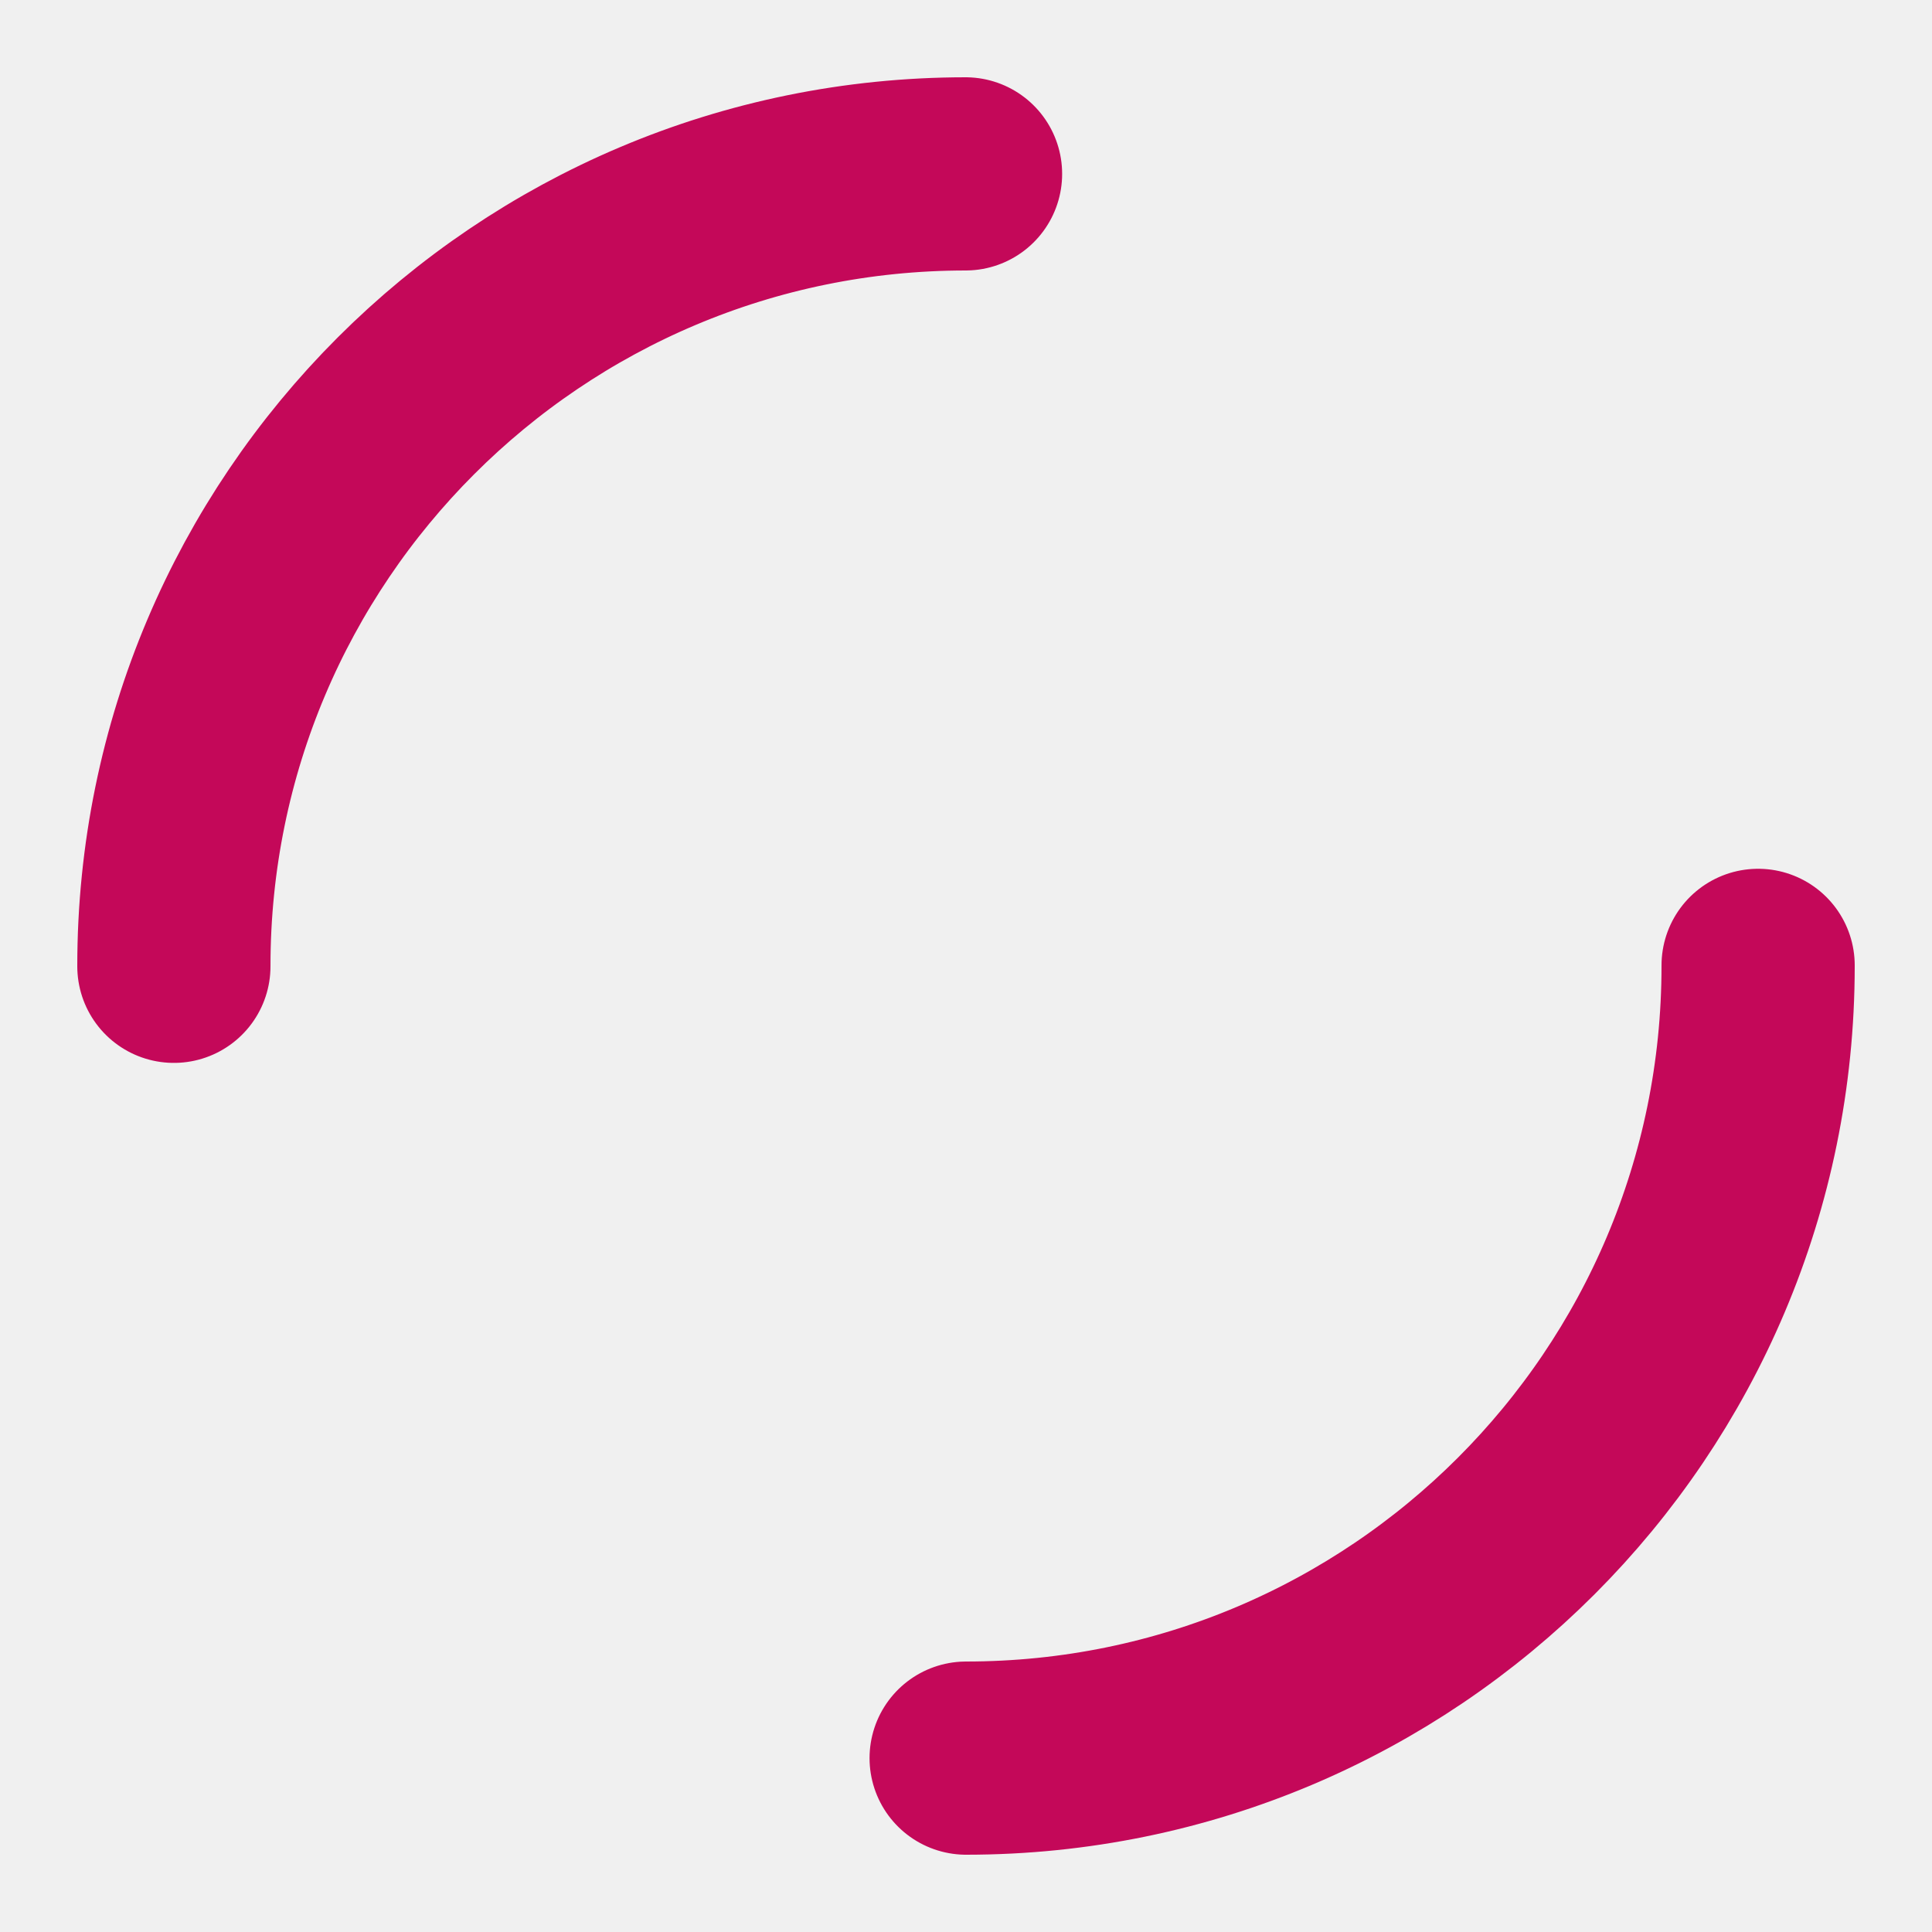
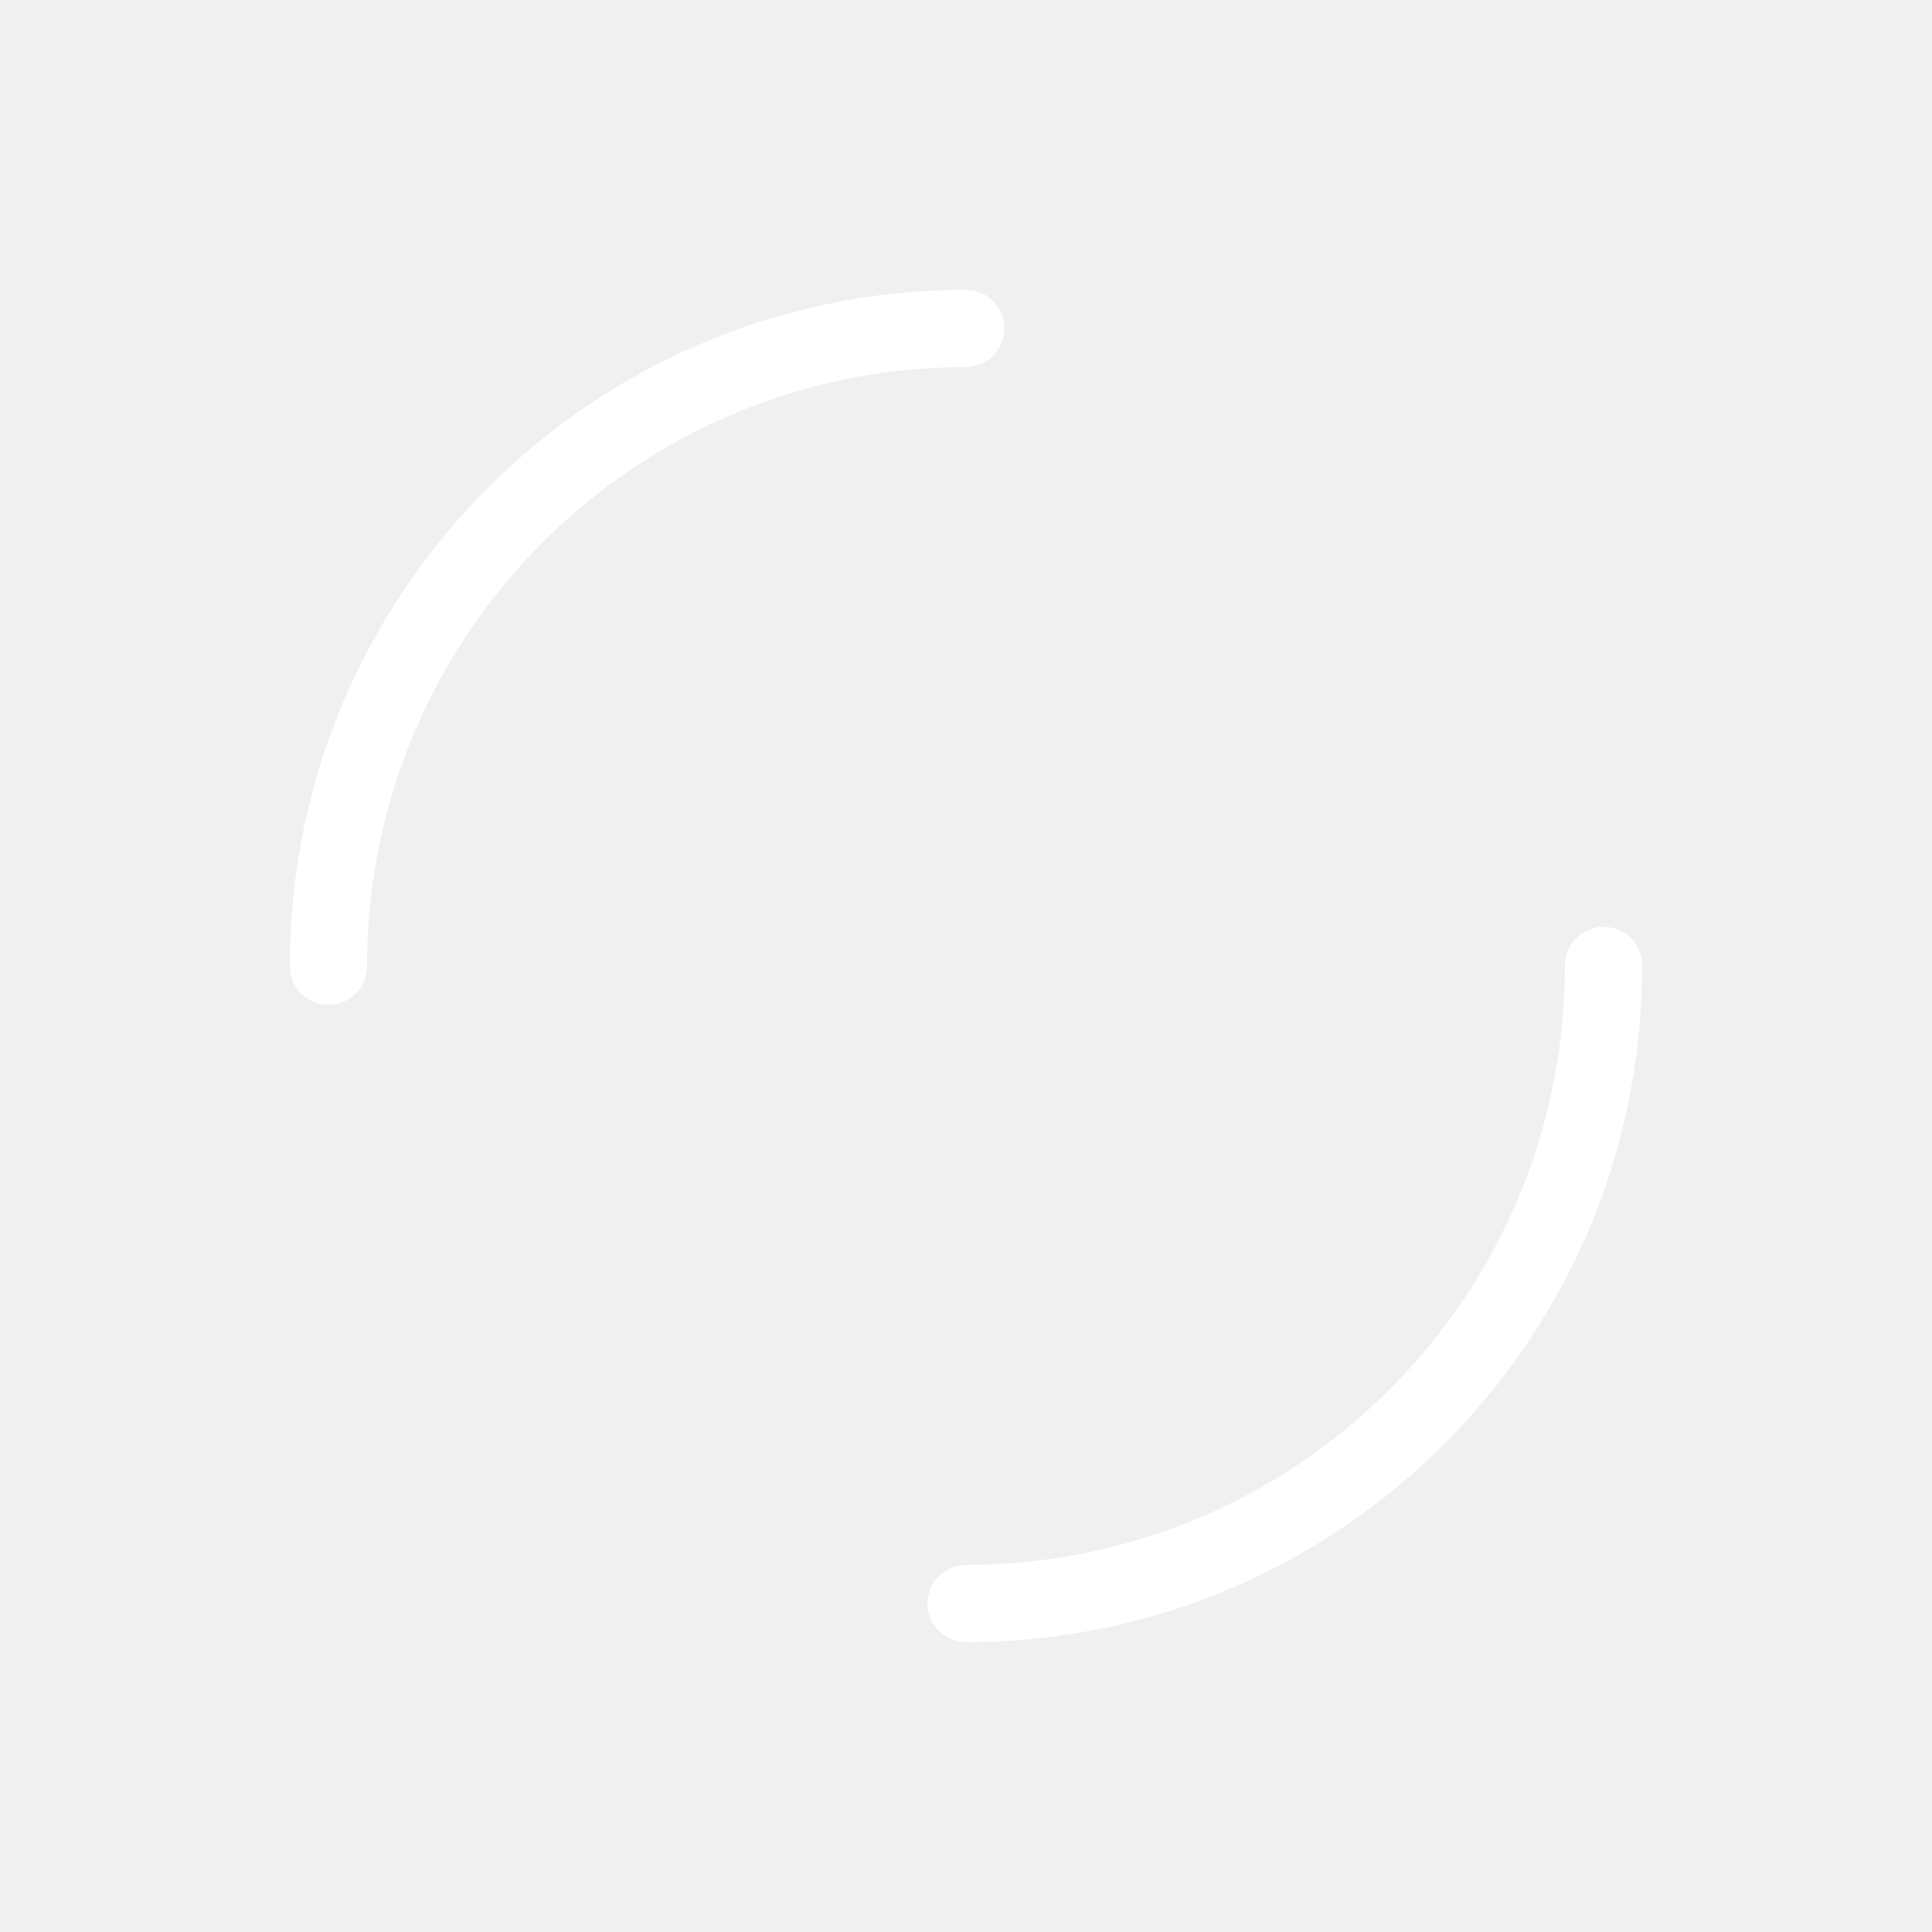
- <svg xmlns="http://www.w3.org/2000/svg" viewBox="0 0 100 100" preserveAspectRatio="xMidYMid" style="shape-rendering: auto; display: block; background: transparent;" width="201" height="201">
+ <svg xmlns="http://www.w3.org/2000/svg" viewBox="0 0 100 100" preserveAspectRatio="xMidYMid" style="shape-rendering: auto; display: block; background: transparent;" width="200" height="200">
  <g>
-     <circle cx="50" cy="50" r="41" stroke-width="10" stroke="#c40859" stroke-dasharray="64.403 64.403" fill="none" stroke-linecap="round">
-       <animateTransform attributeName="transform" type="rotate" repeatCount="indefinite" dur="1s" keyTimes="0;1" values="0 50 50;360 50 50" />
+     <circle stroke-linecap="round" fill="none" stroke-dasharray="51.836 51.836" stroke="#ffffff" stroke-width="4" r="33" cy="50" cx="50">
+       <animateTransform values="0 50 50;360 50 50" keyTimes="0;1" dur="1s" repeatCount="indefinite" type="rotate" attributeName="transform" />
    </circle>
    <g />
  </g>
</svg>
